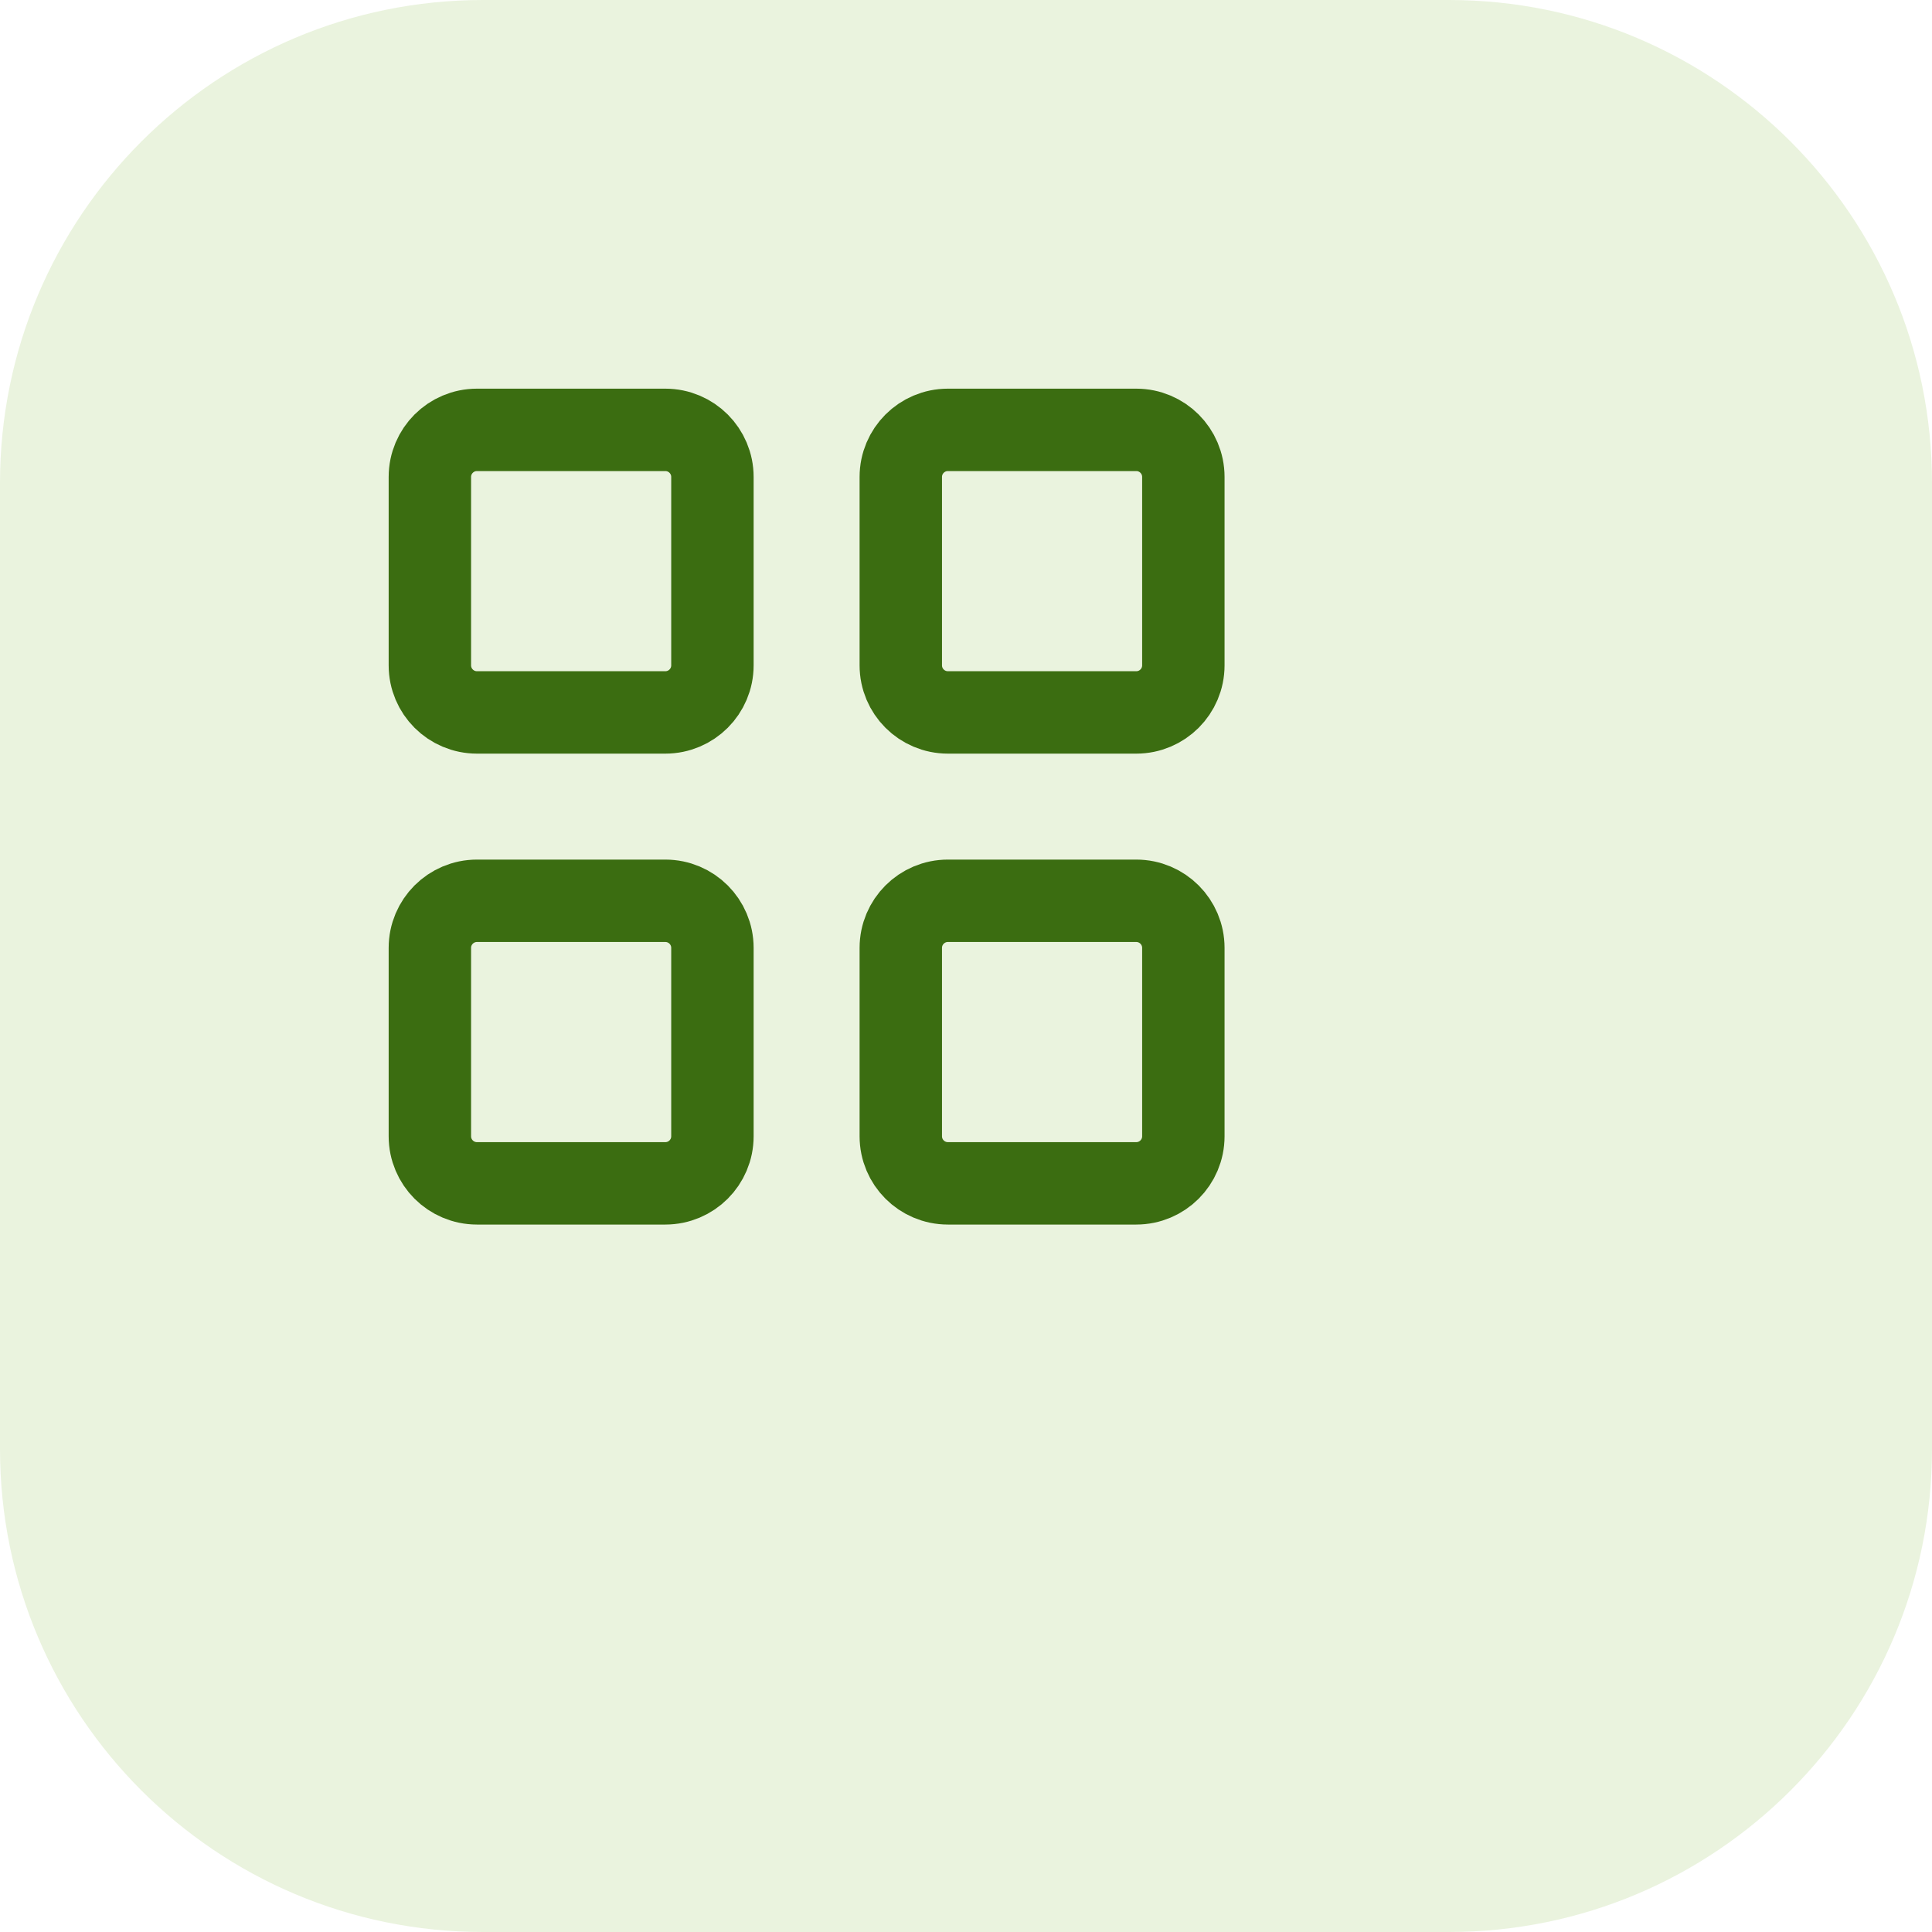
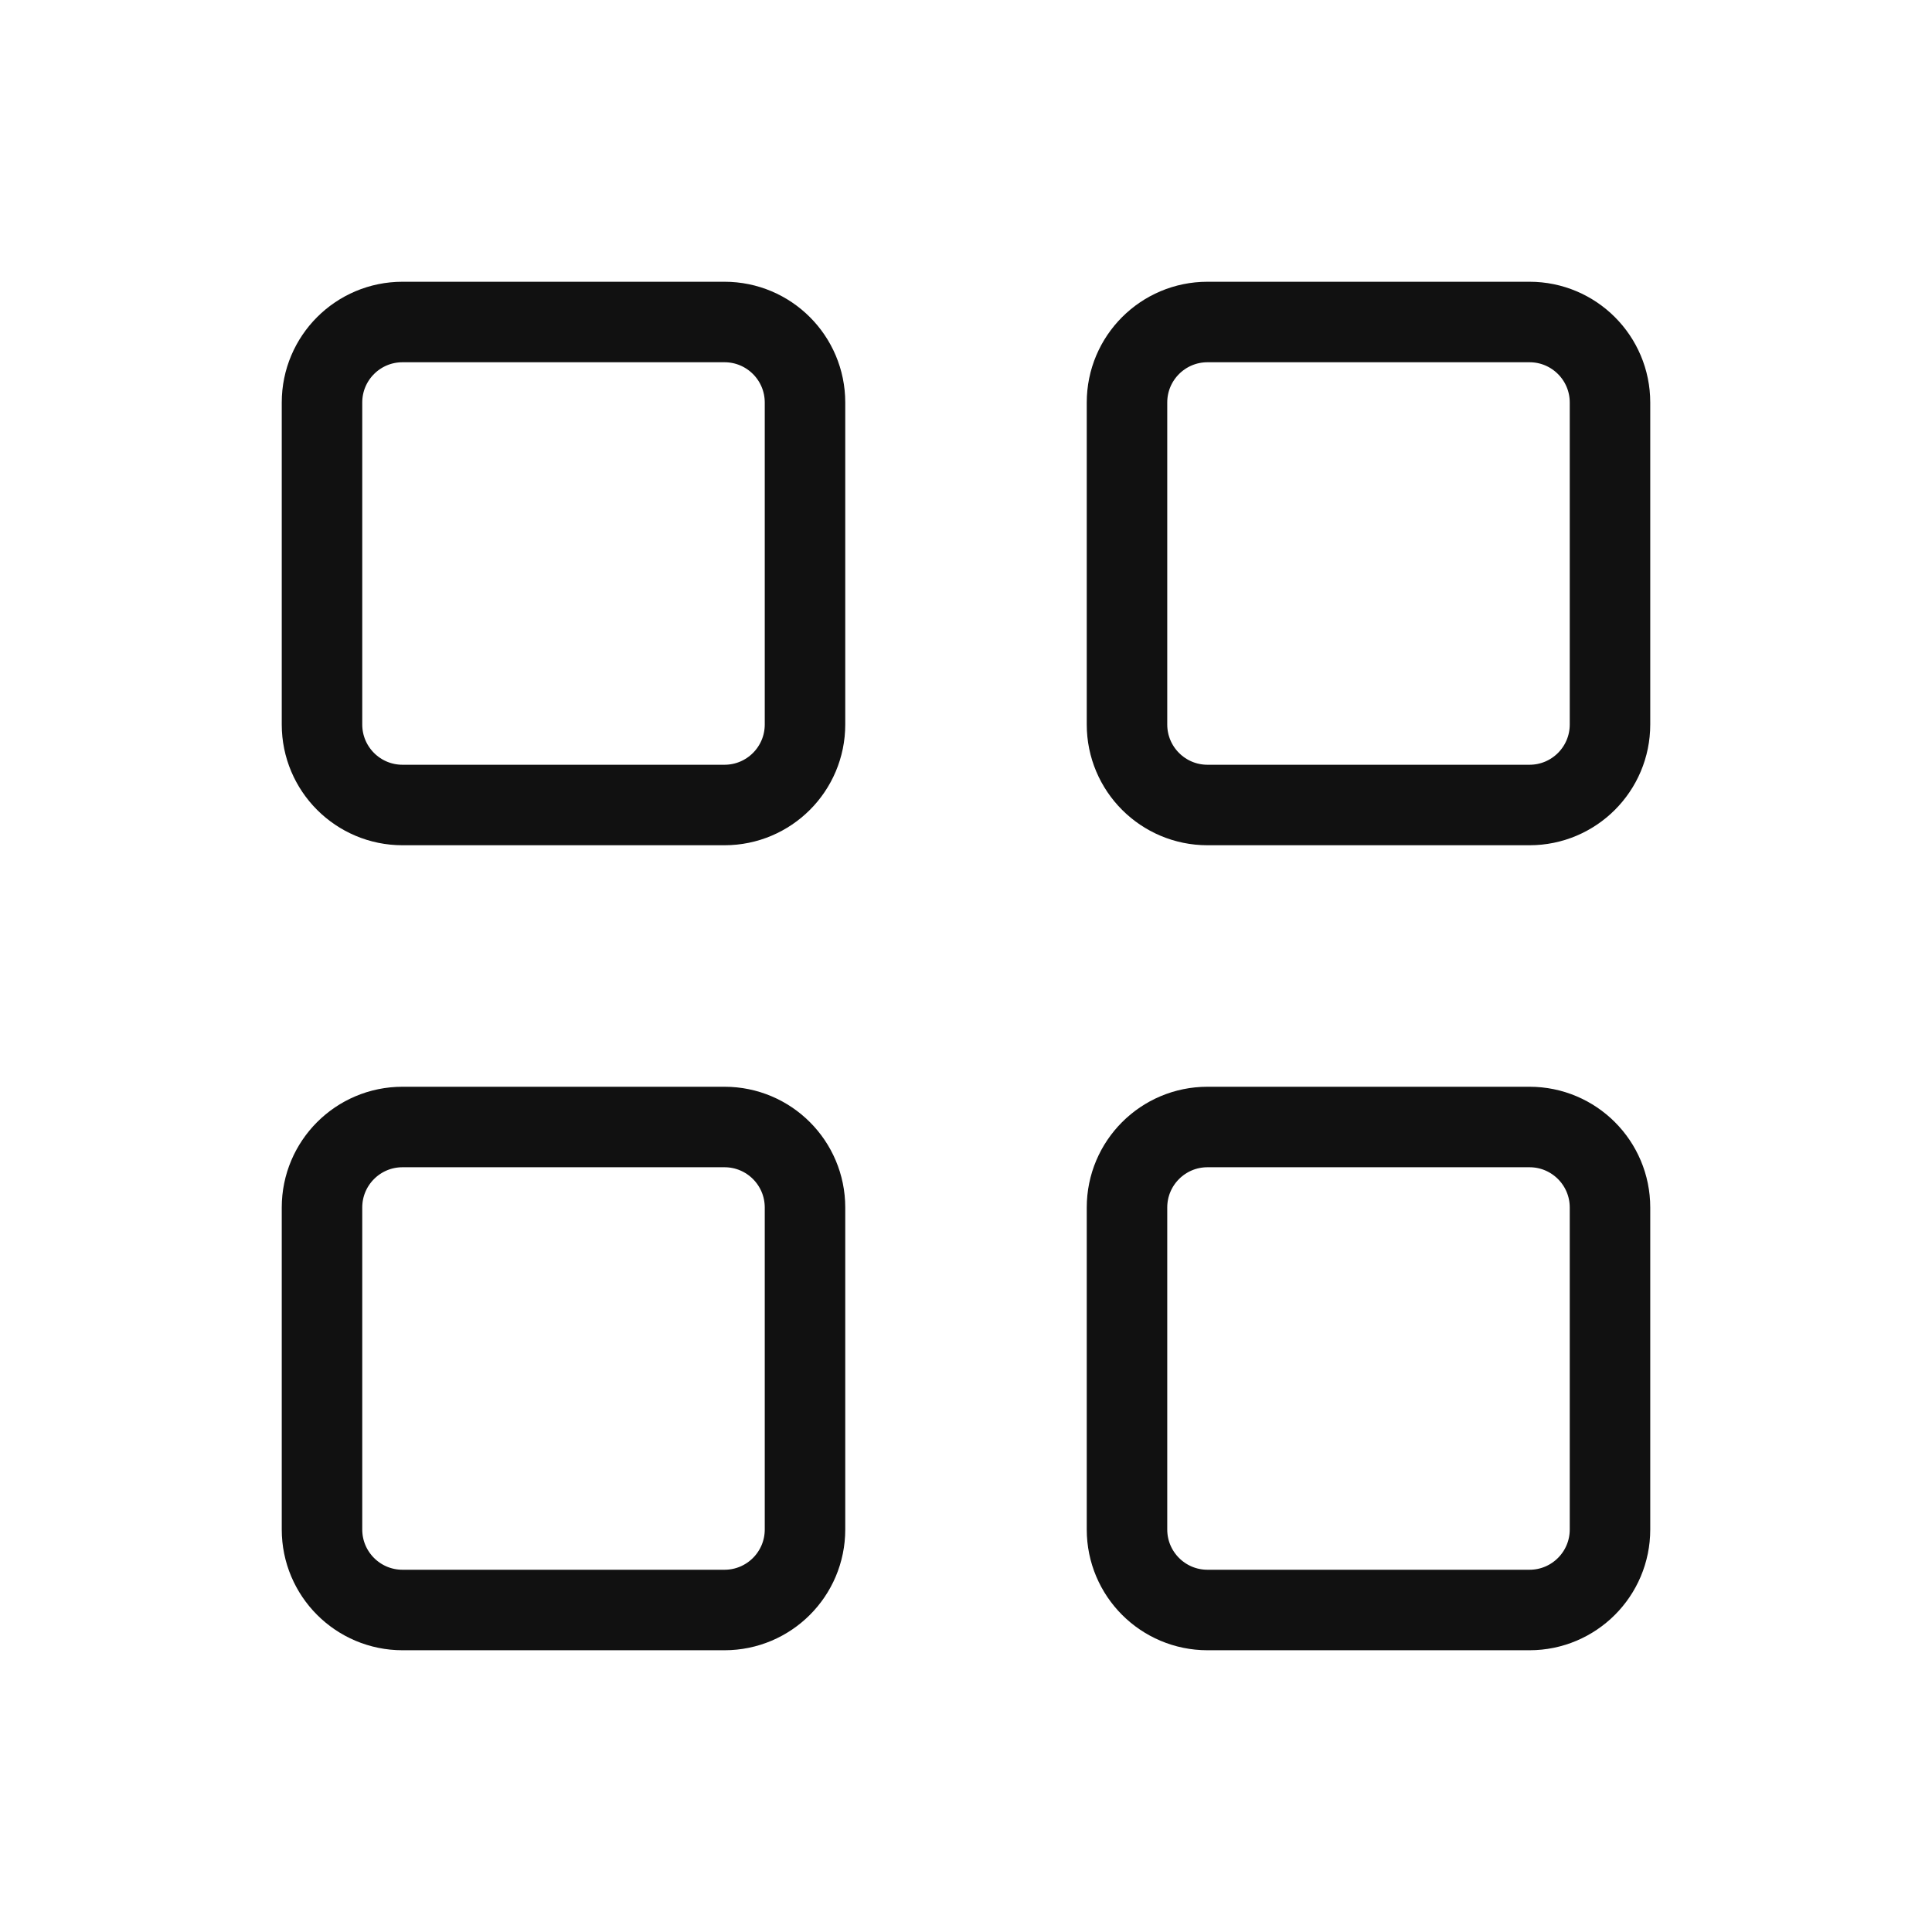
- <svg xmlns="http://www.w3.org/2000/svg" viewBox="0 0 32 32" aria-hidden="true">
-   <rect width="32" height="32" rx="8" fill="#EAF3DE" />
-   <g transform="translate(4,4) scale(0.78)" fill="none" stroke="#3B6D11" stroke-width="1.75" stroke-linecap="round" stroke-linejoin="round">
+ <svg xmlns="http://www.w3.org/2000/svg" viewBox="0 0 24 24" aria-hidden="true">
+   <path stroke="none" d="M0 0h24v24H0z" fill="none" />
+   <g fill="none" stroke="#111" stroke-width="1" stroke-linecap="round" stroke-linejoin="round">
    <path d="M4 5a1 1 0 0 1 1 -1h4a1 1 0 0 1 1 1v4a1 1 0 0 1 -1 1h-4a1 1 0 0 1 -1 -1l0 -4" />
    <path d="M14 5a1 1 0 0 1 1 -1h4a1 1 0 0 1 1 1v4a1 1 0 0 1 -1 1h-4a1 1 0 0 1 -1 -1l0 -4" />
    <path d="M4 15a1 1 0 0 1 1 -1h4a1 1 0 0 1 1 1v4a1 1 0 0 1 -1 1h-4a1 1 0 0 1 -1 -1l0 -4" />
    <path d="M14 15a1 1 0 0 1 1 -1h4a1 1 0 0 1 1 1v4a1 1 0 0 1 -1 1h-4a1 1 0 0 1 -1 -1l0 -4" />
  </g>
</svg>
